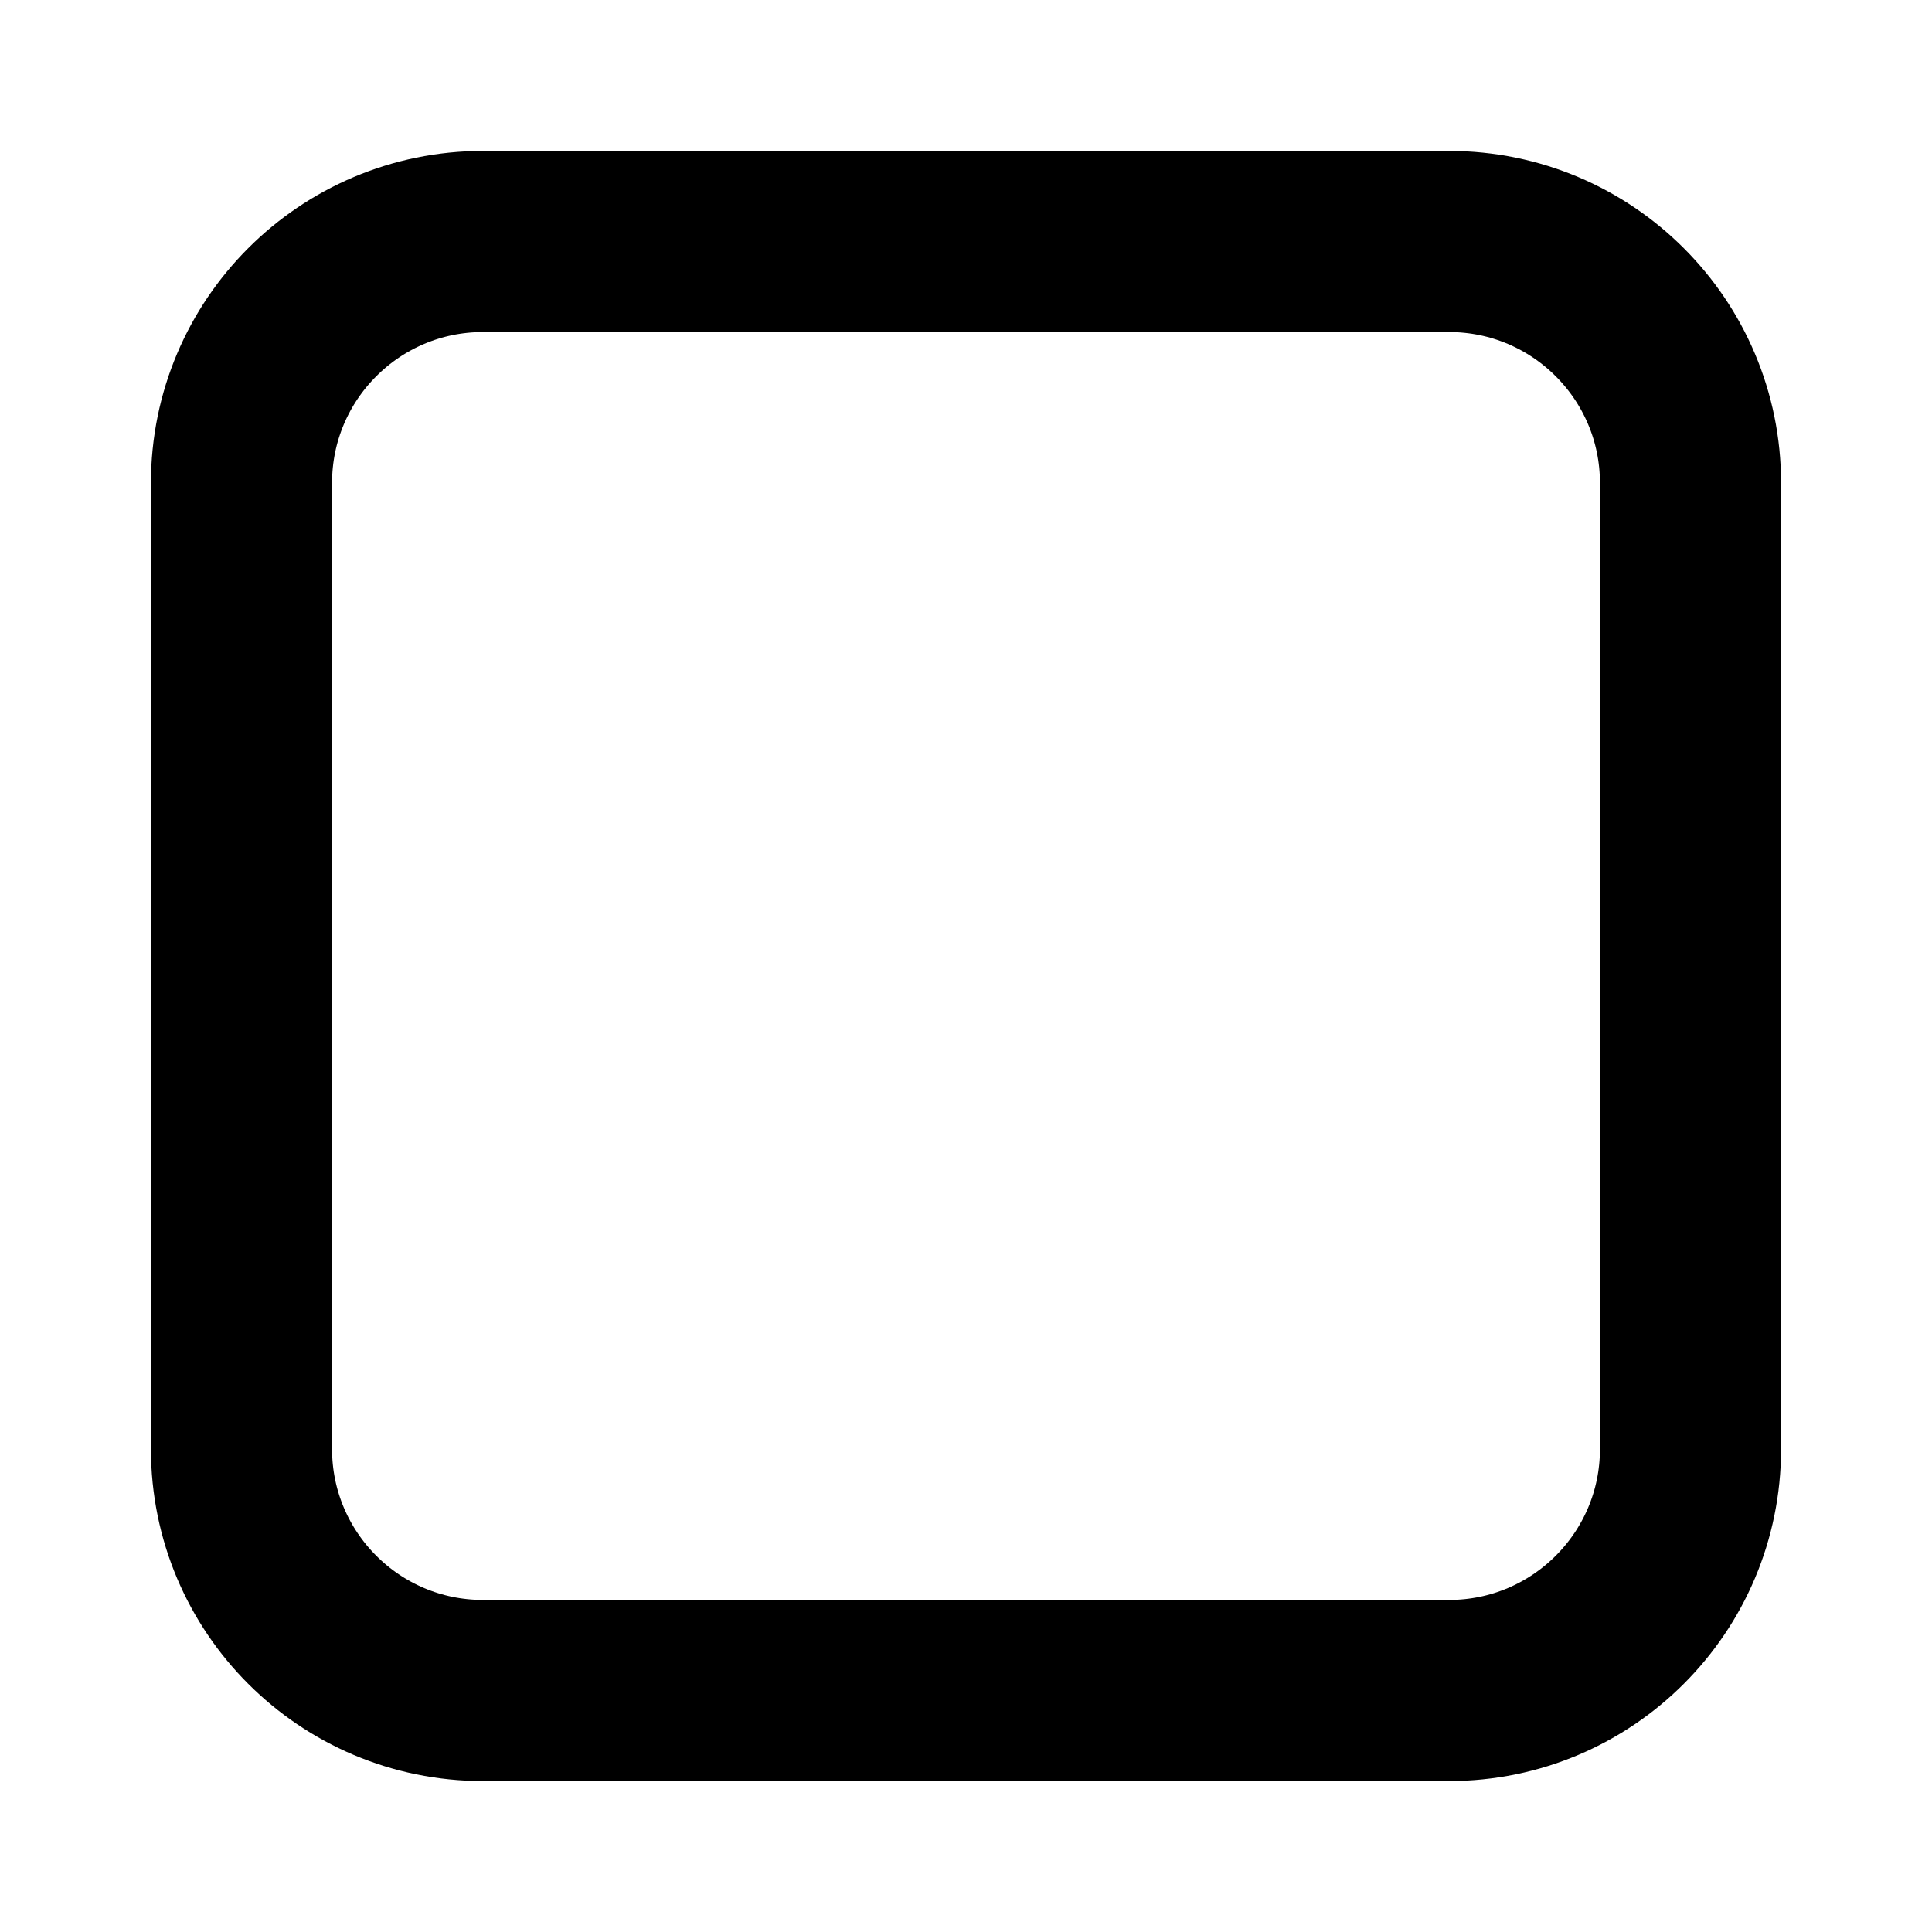
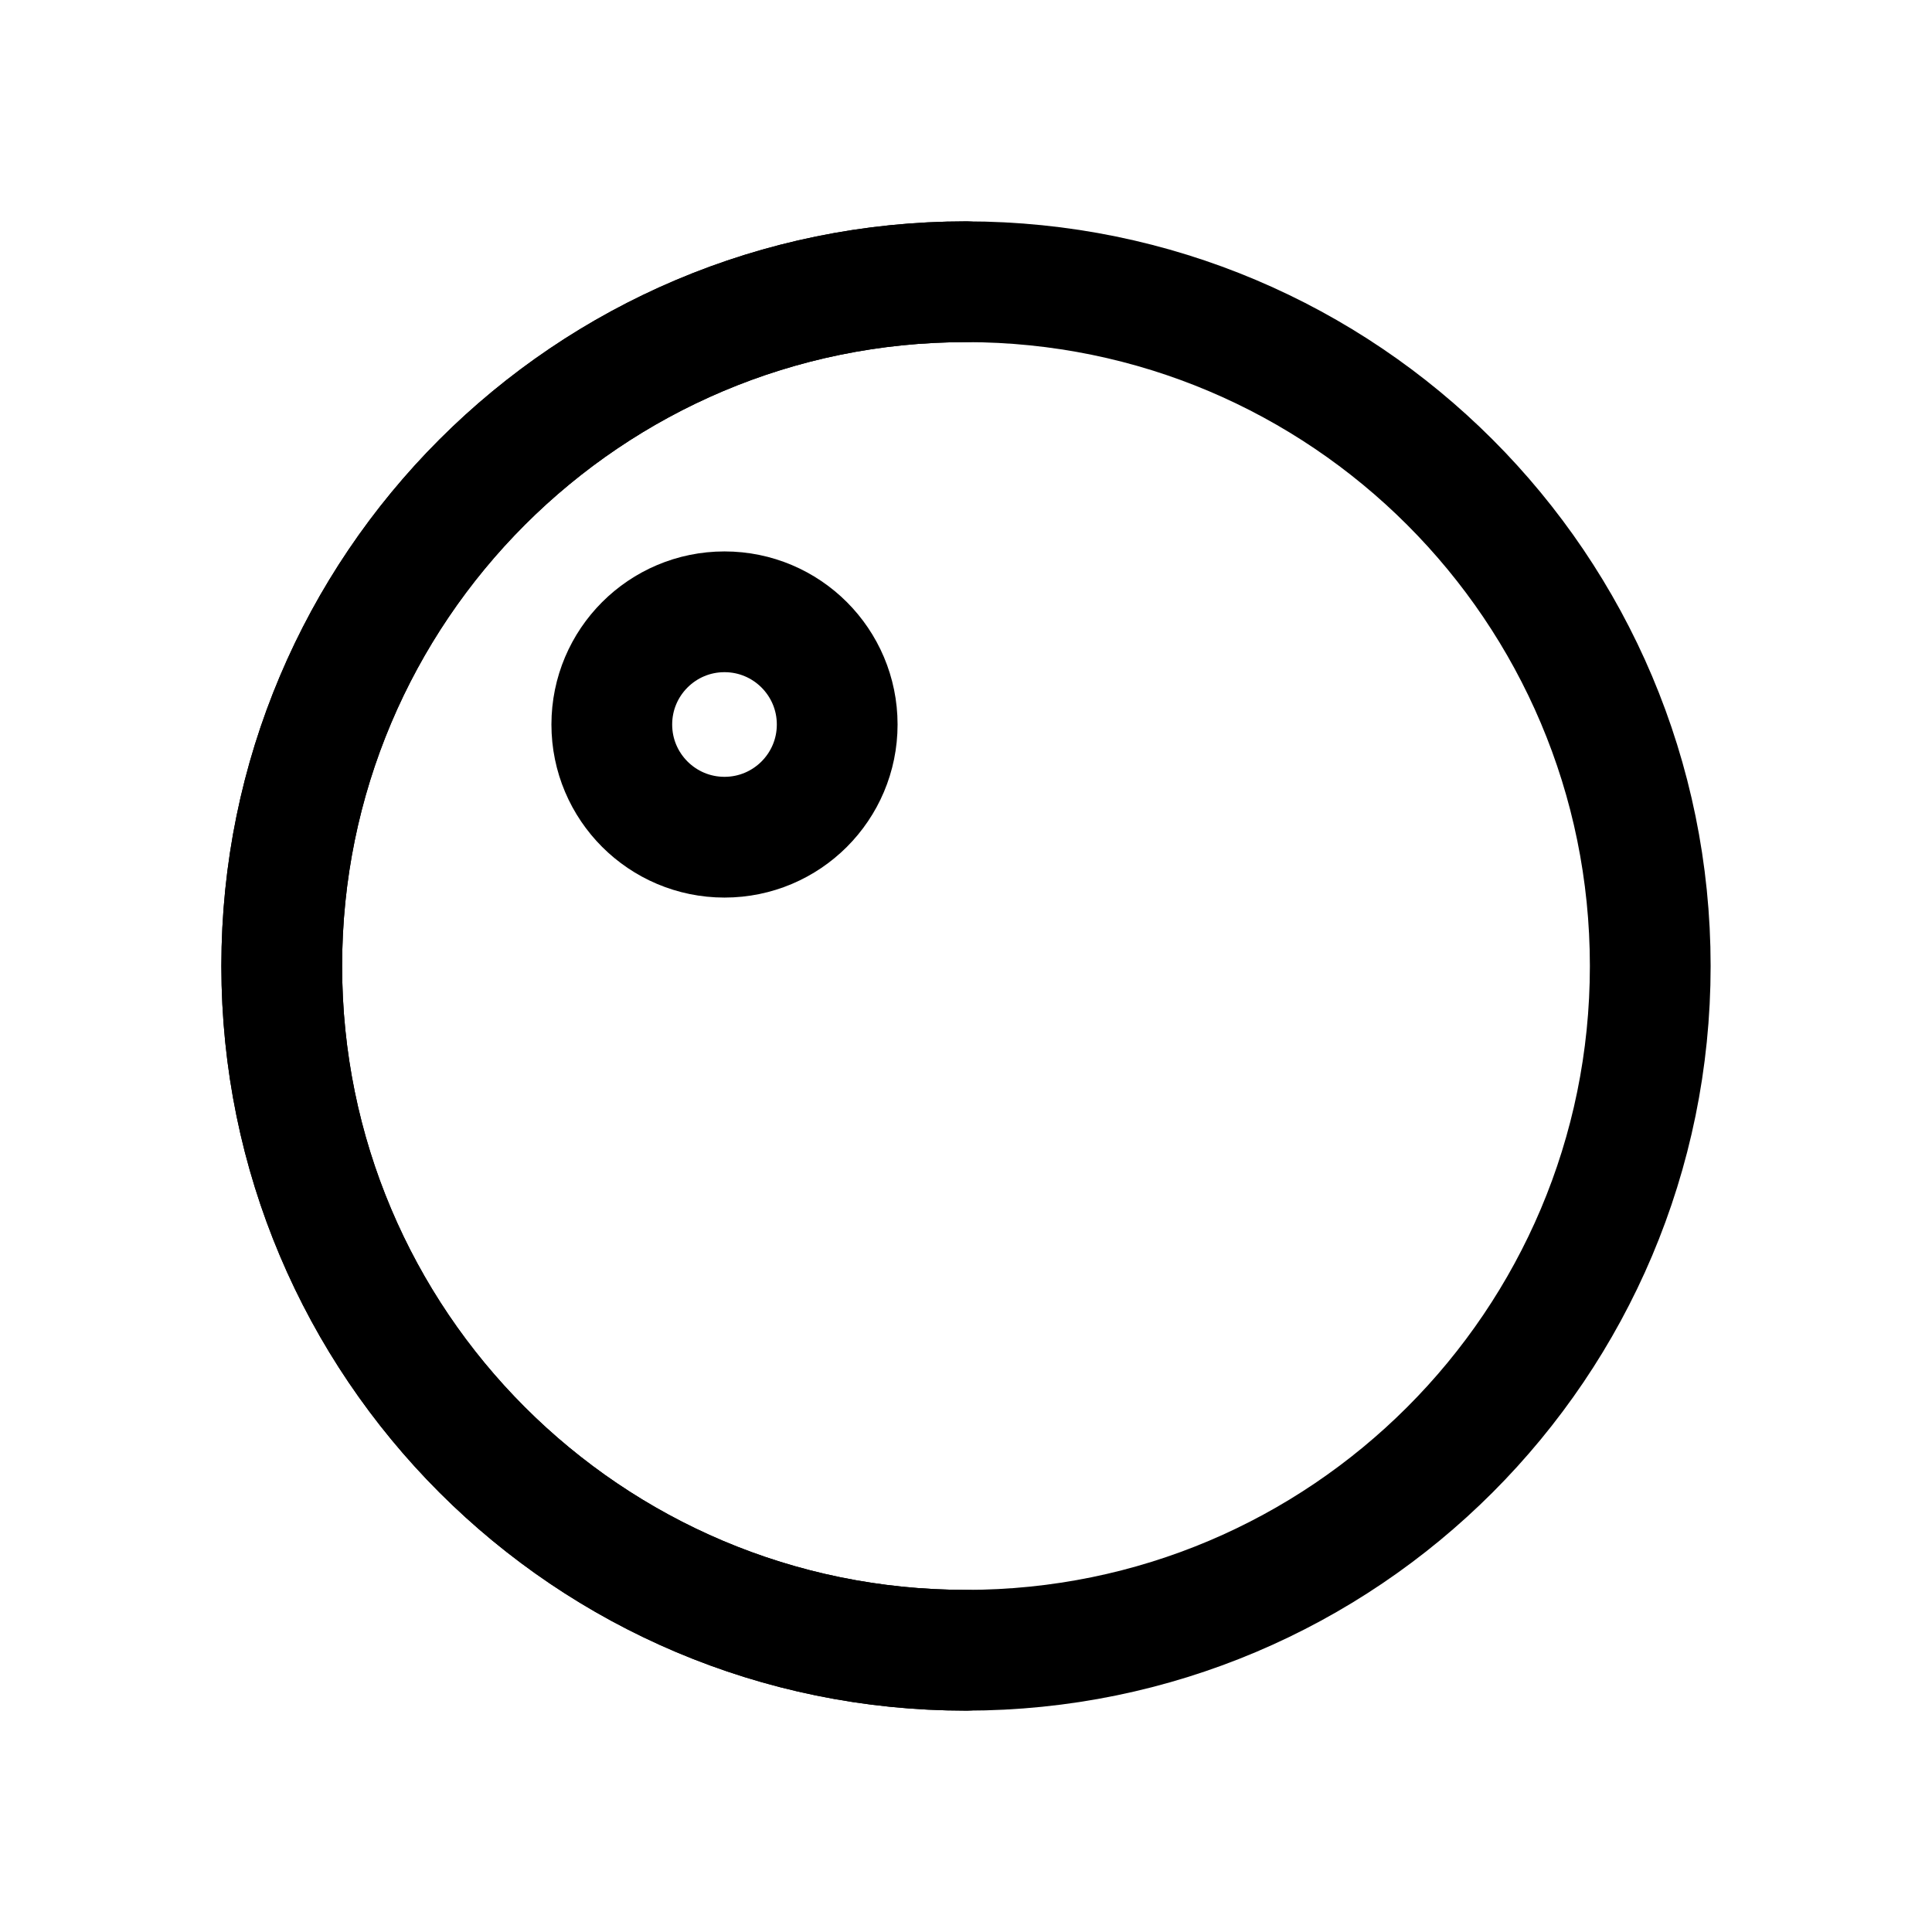
- <svg xmlns="http://www.w3.org/2000/svg" viewBox="0 0 24 24" fill="currentColor">
-   <g transform="scale(1.5)">
-     <rect x="2" y="2" width="12" height="12" rx="2" fill="none" stroke="currentColor" stroke-width="1.5" />
-   </g>
+ <svg xmlns="http://www.w3.org/2000/svg" viewBox="0 0 24 24" fill="none" stroke="currentColor" stroke-width="1.5" stroke-linecap="round" stroke-linejoin="round">
+   <circle cx="12" cy="12" r="8.5" />
+   <path d="M12 3.5a8.5 8.5 0 0 0 0 17" />
+   <circle cx="9" cy="9" r="1.4" />
</svg>
